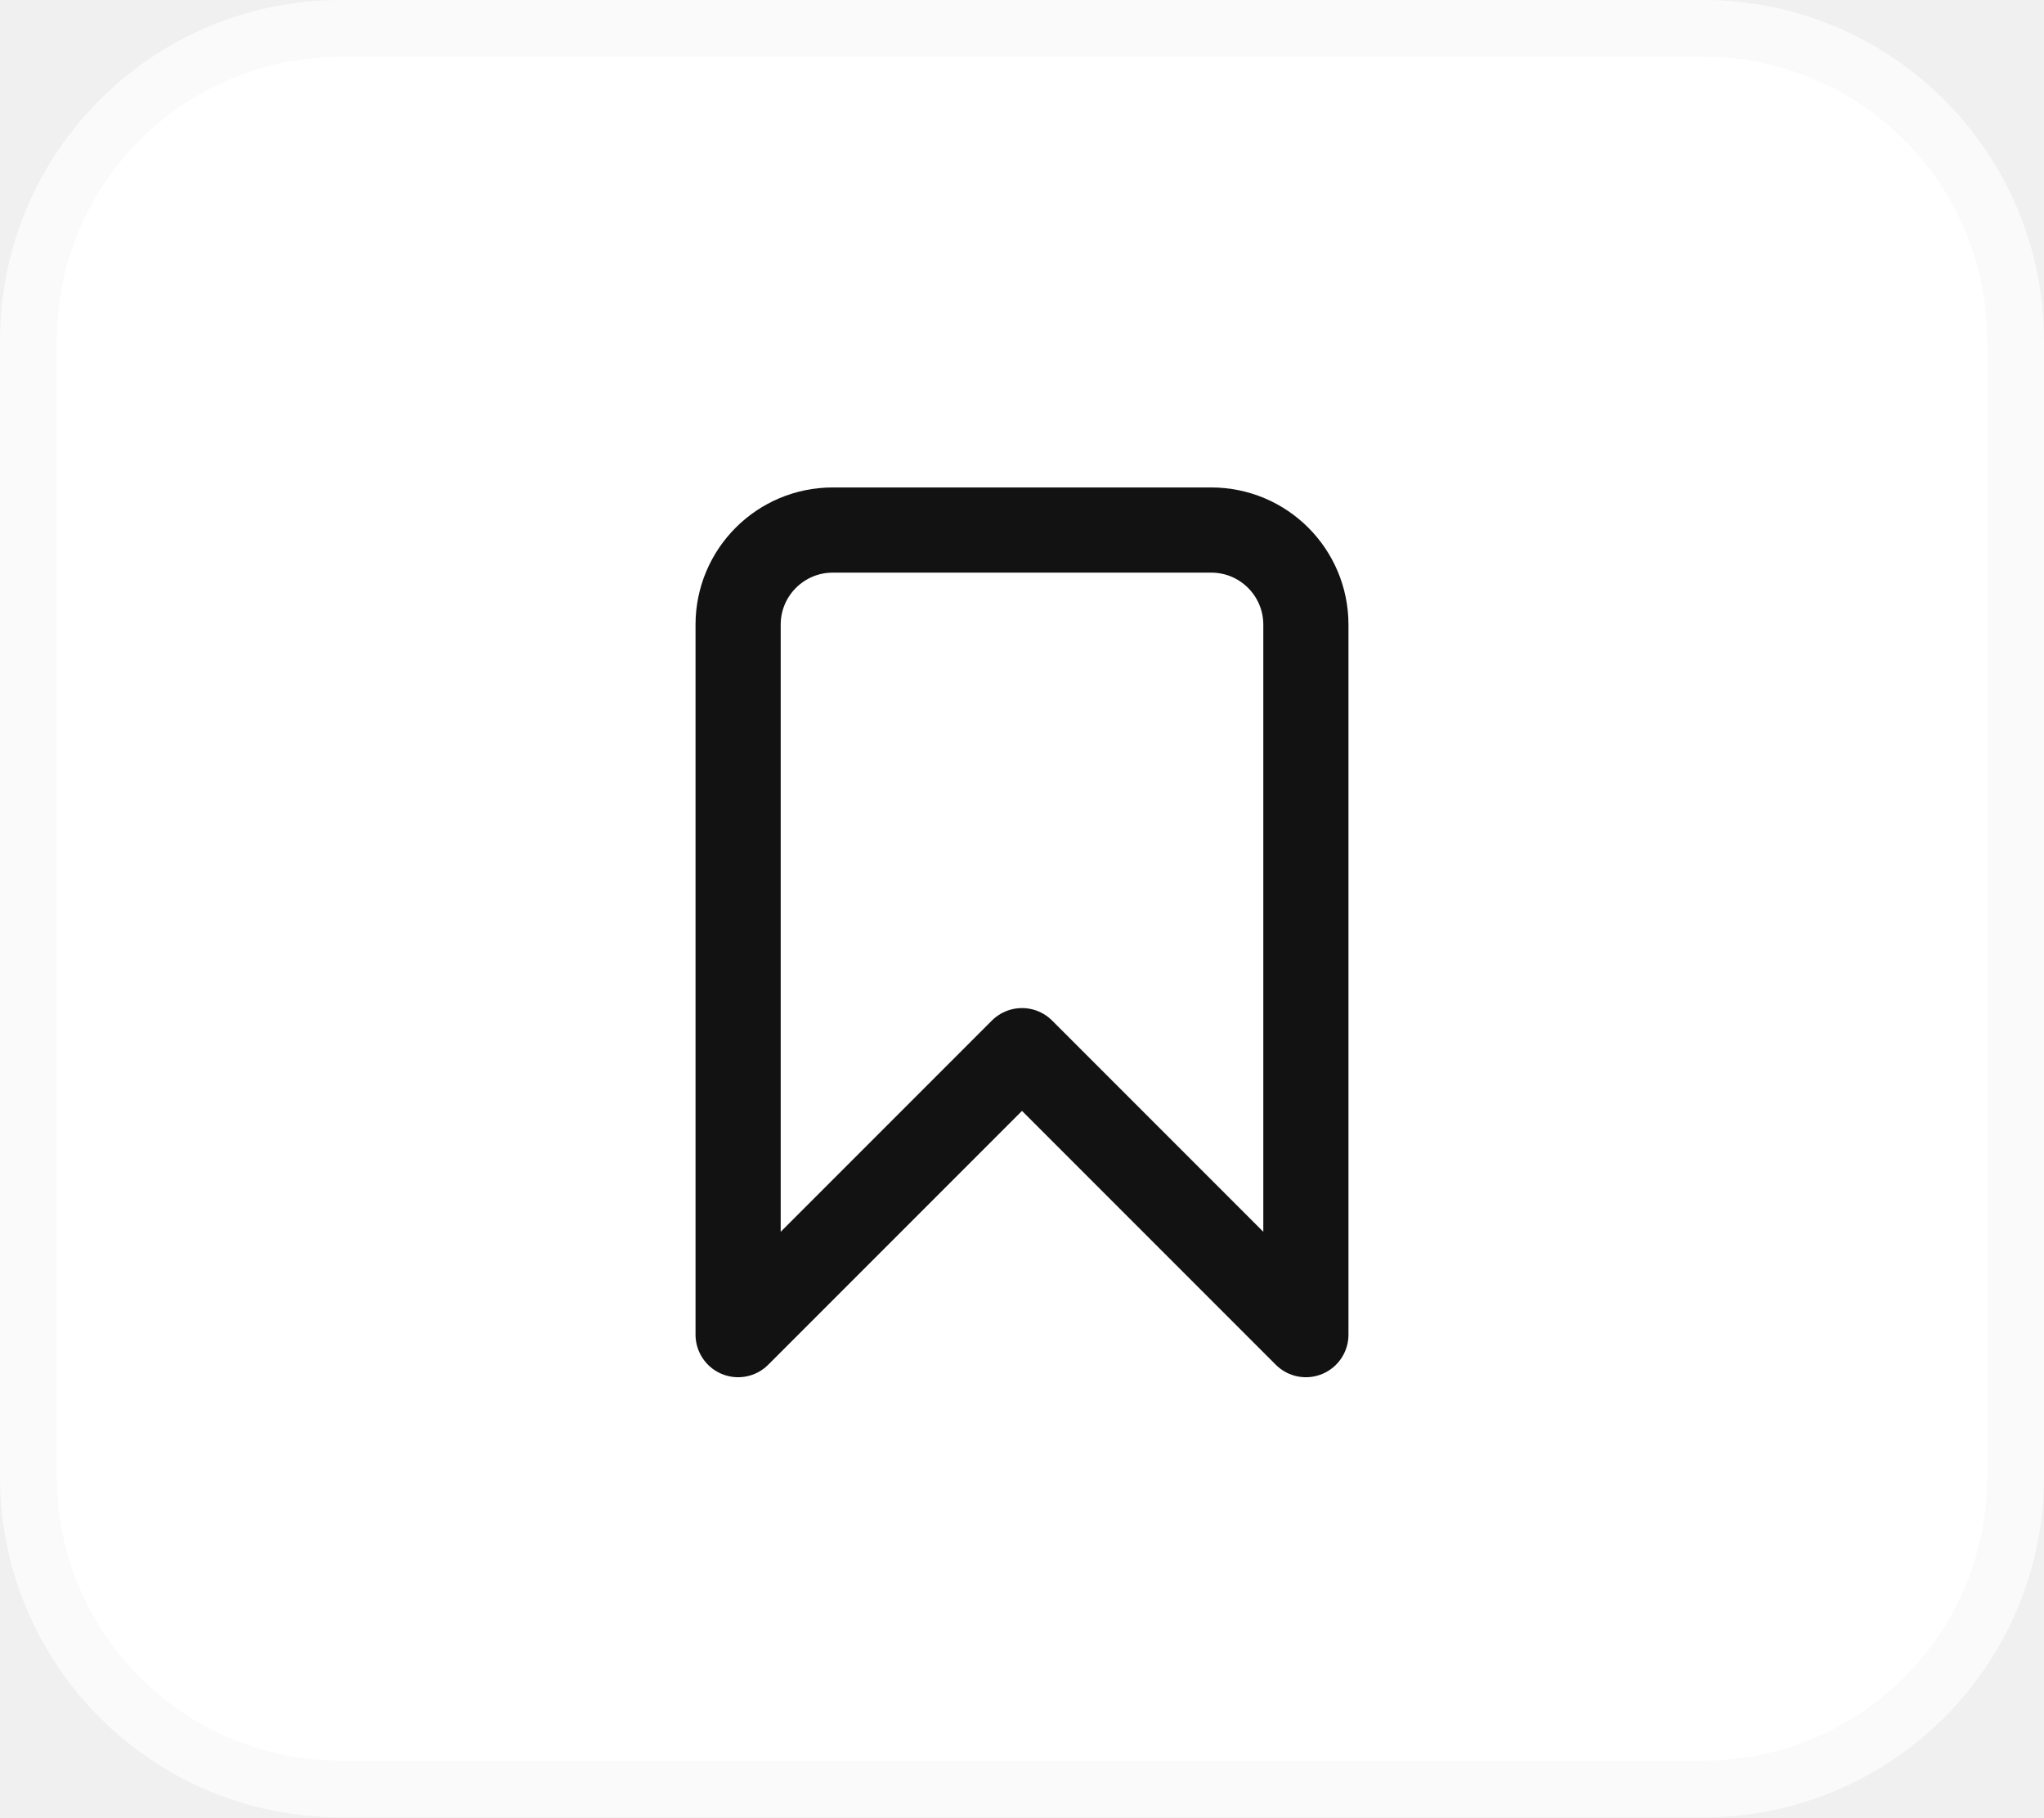
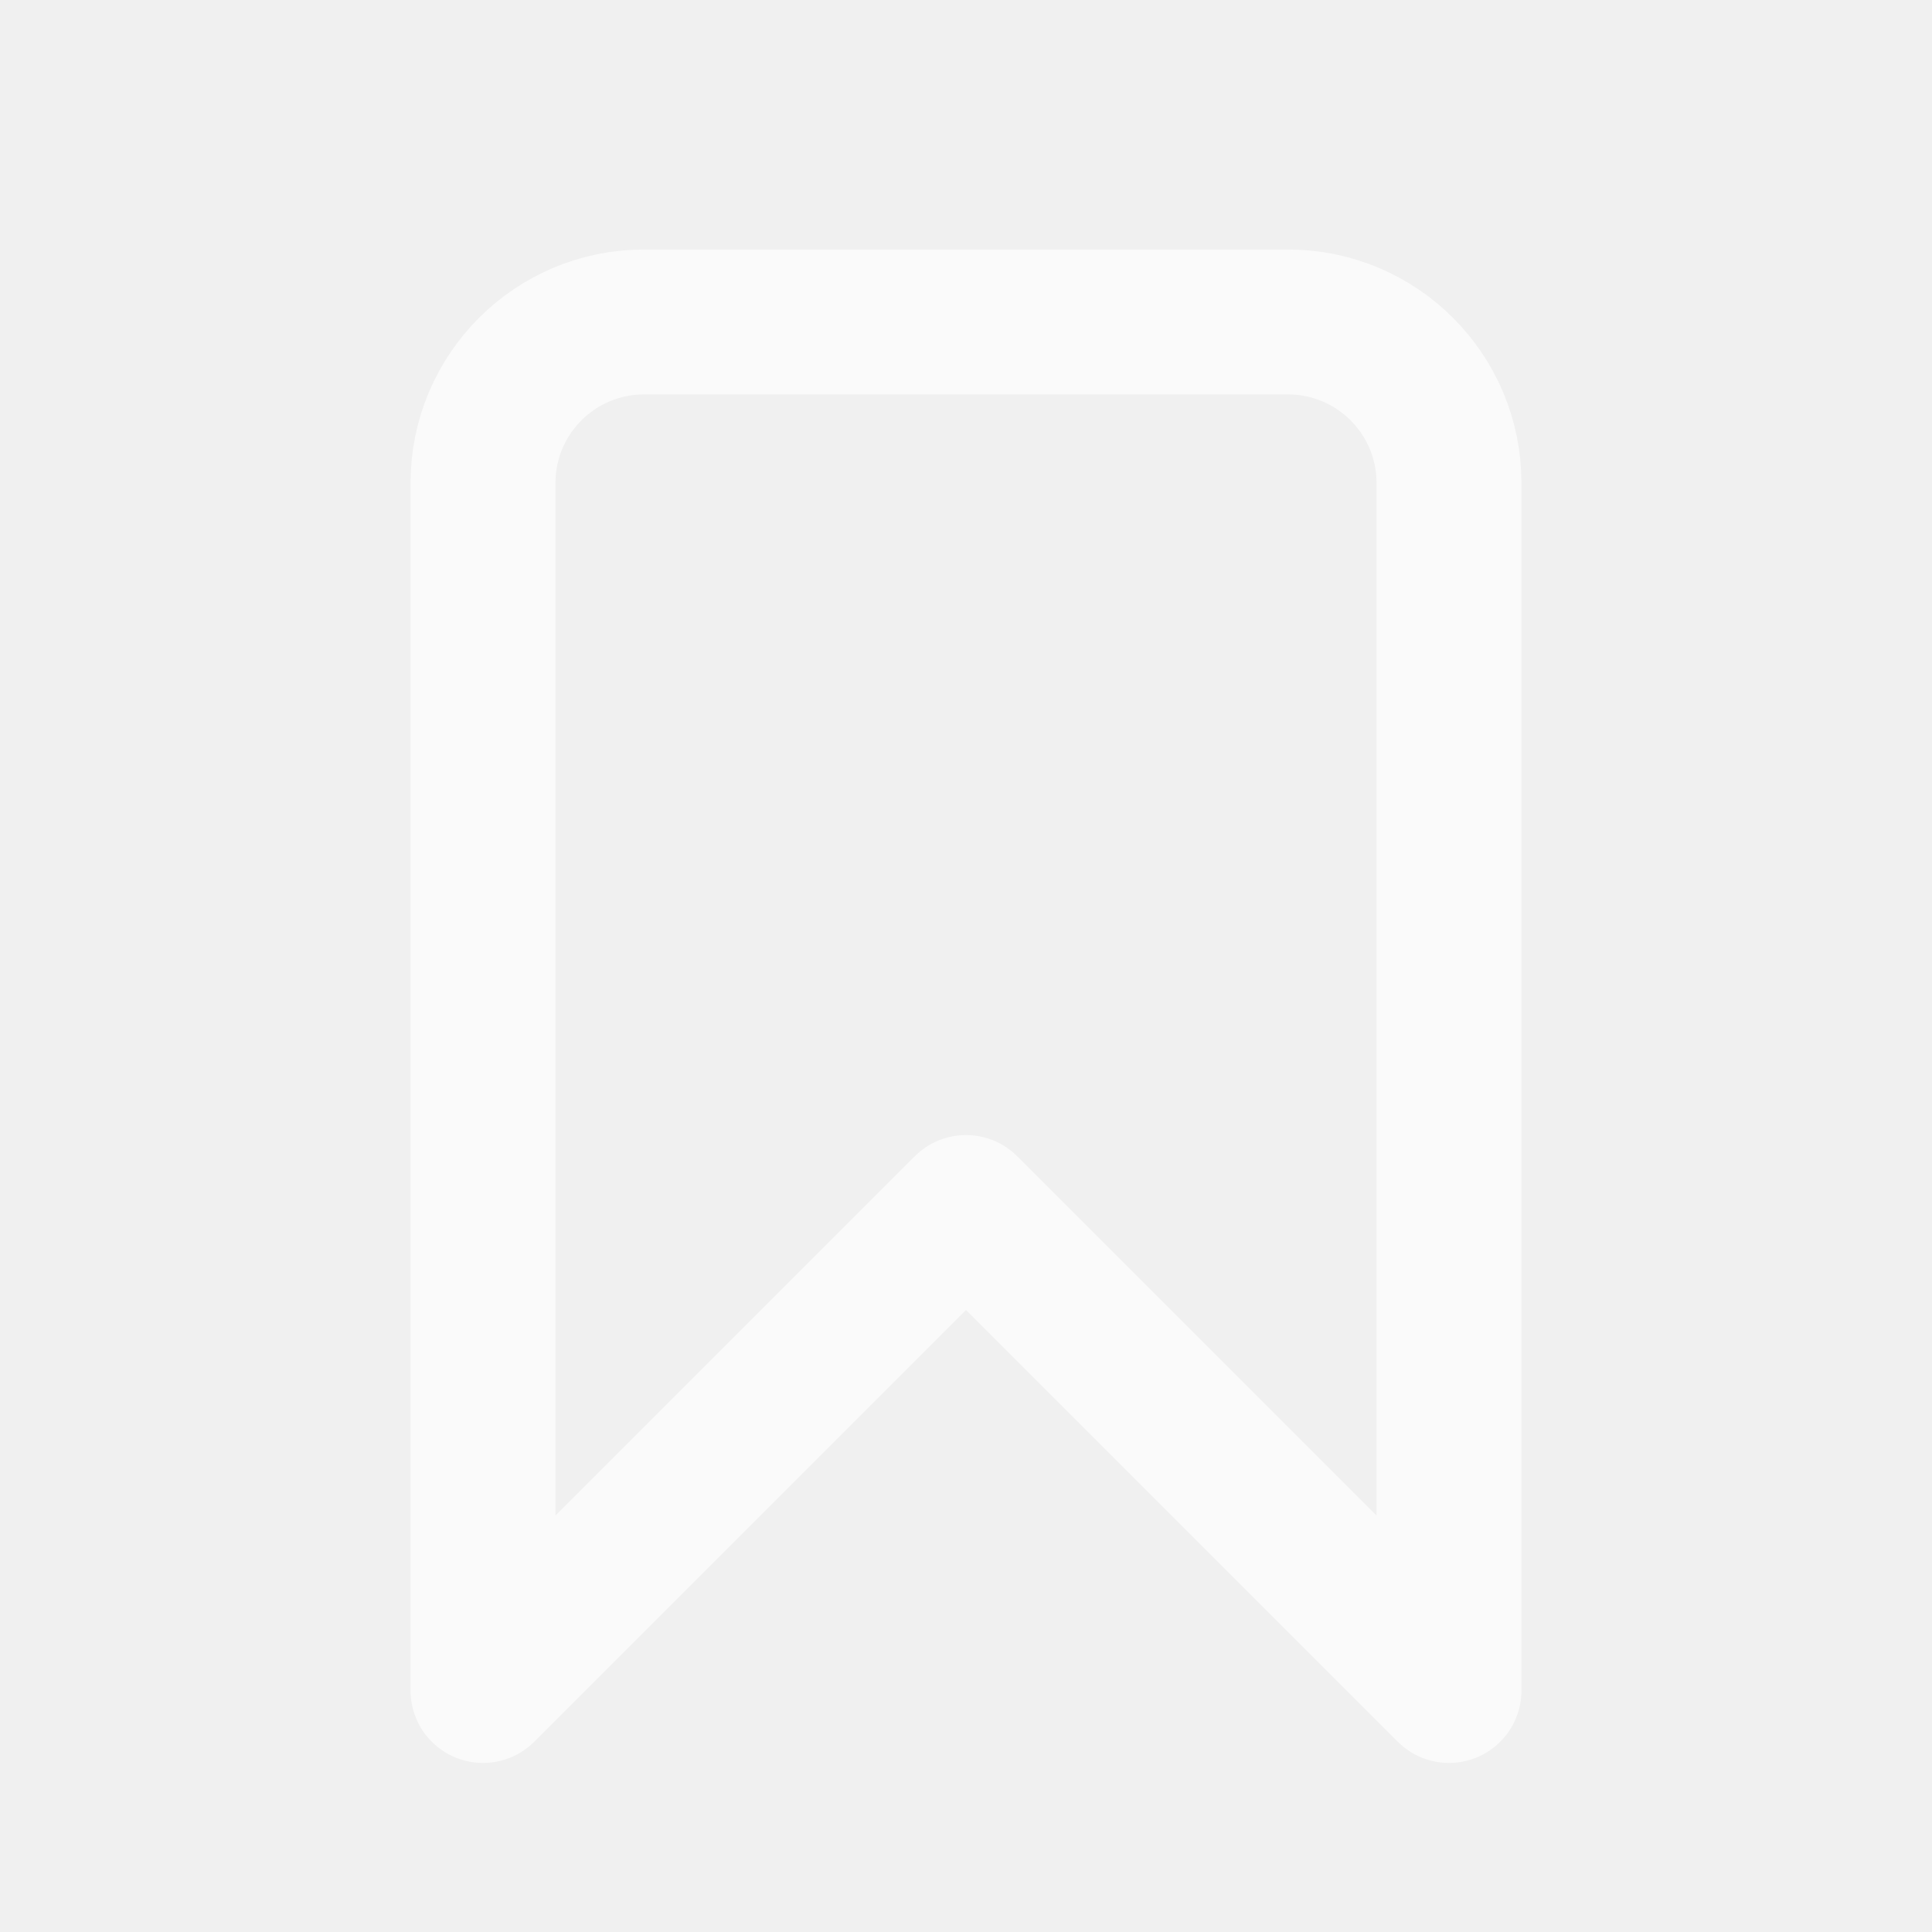
- <svg xmlns="http://www.w3.org/2000/svg" width="36" height="32" viewBox="0 0 36 32" fill="none">
-   <rect x="0.5" y="0.5" width="35" height="31" rx="5.5" fill="white" />
-   <rect x="0.5" y="0.5" width="35" height="31" rx="5.5" stroke="#FAFAFA" />
-   <path d="M13 11C13 10.079 13.746 9.333 14.667 9.333H21.333C22.254 9.333 23 10.079 23 11V23.5L18 18.5L13 23.5V11Z" stroke="#121212" stroke-width="1.5" stroke-linecap="round" stroke-linejoin="round" />
+ <svg xmlns="http://www.w3.org/2000/svg" width="20" height="20" viewBox="0 0 20 20" fill="none">
+   <path d="M5 5C5 4.08 5.746 3.333 6.667 3.333H13.333C14.254 3.333 15 4.08 15 5V17.5L10 12.5L5 17.5V5Z" stroke="#FAFAFA" stroke-width="1.5" stroke-linecap="round" stroke-linejoin="round" />
</svg>
